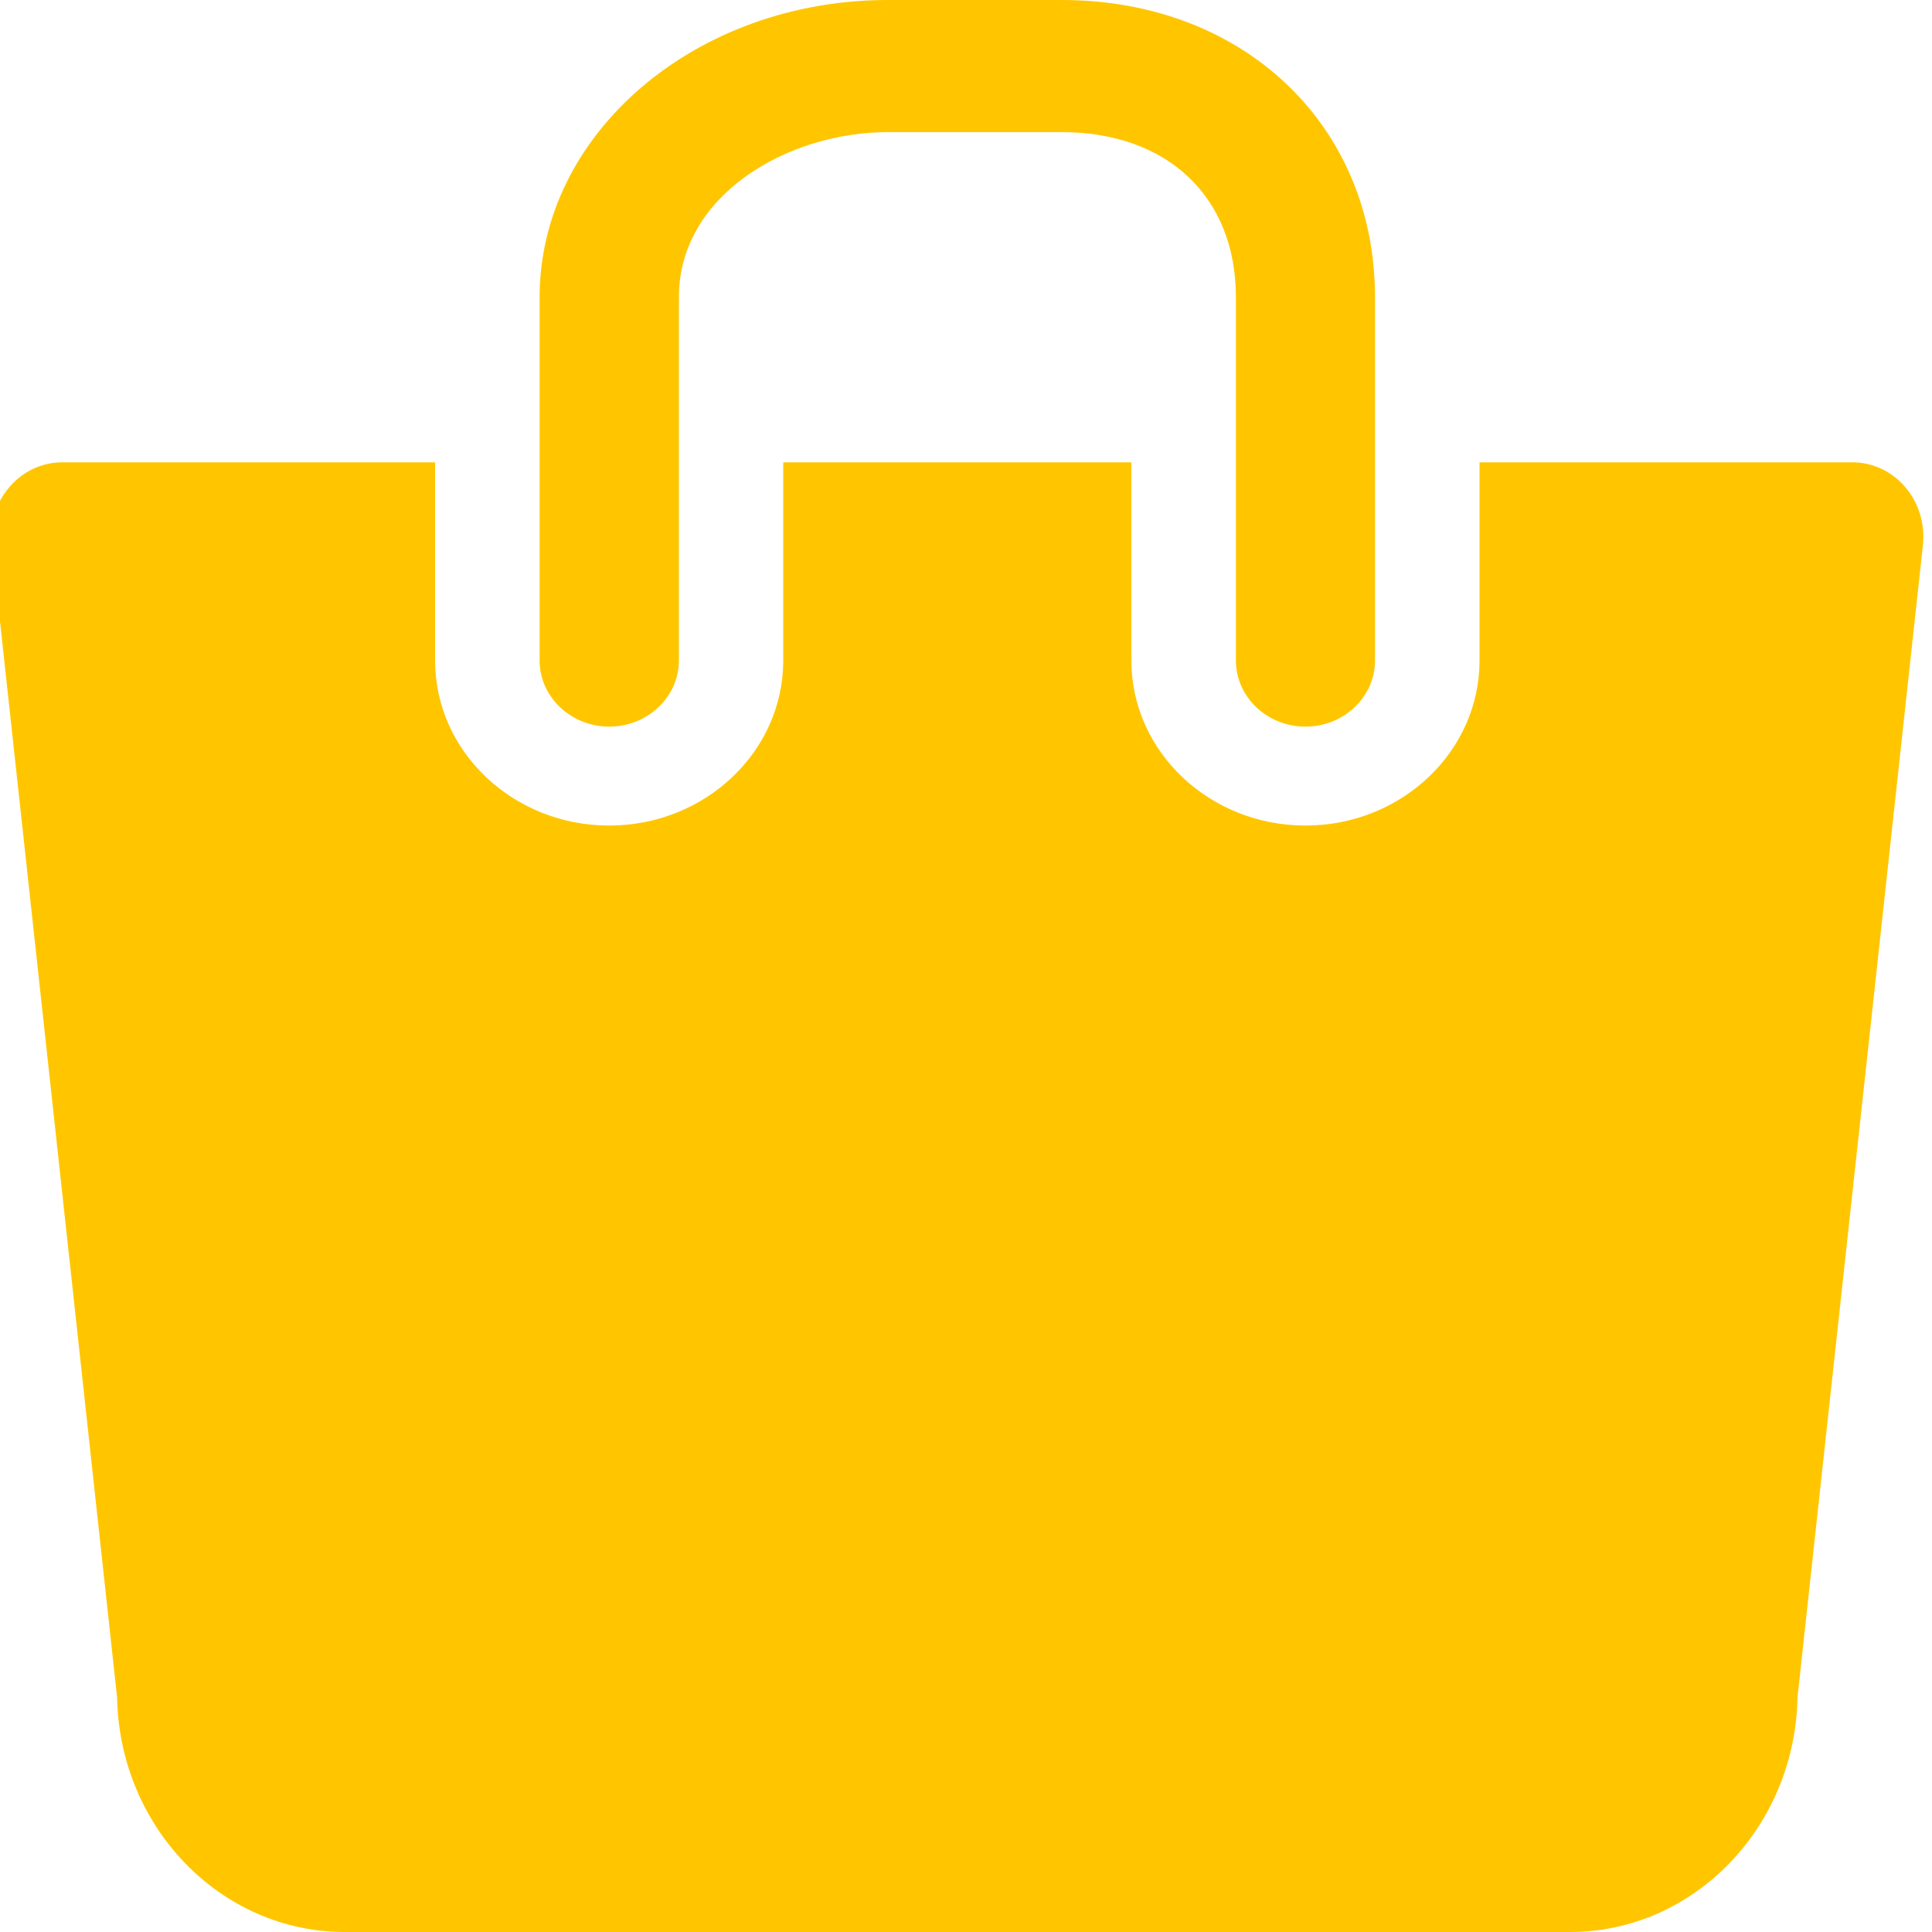
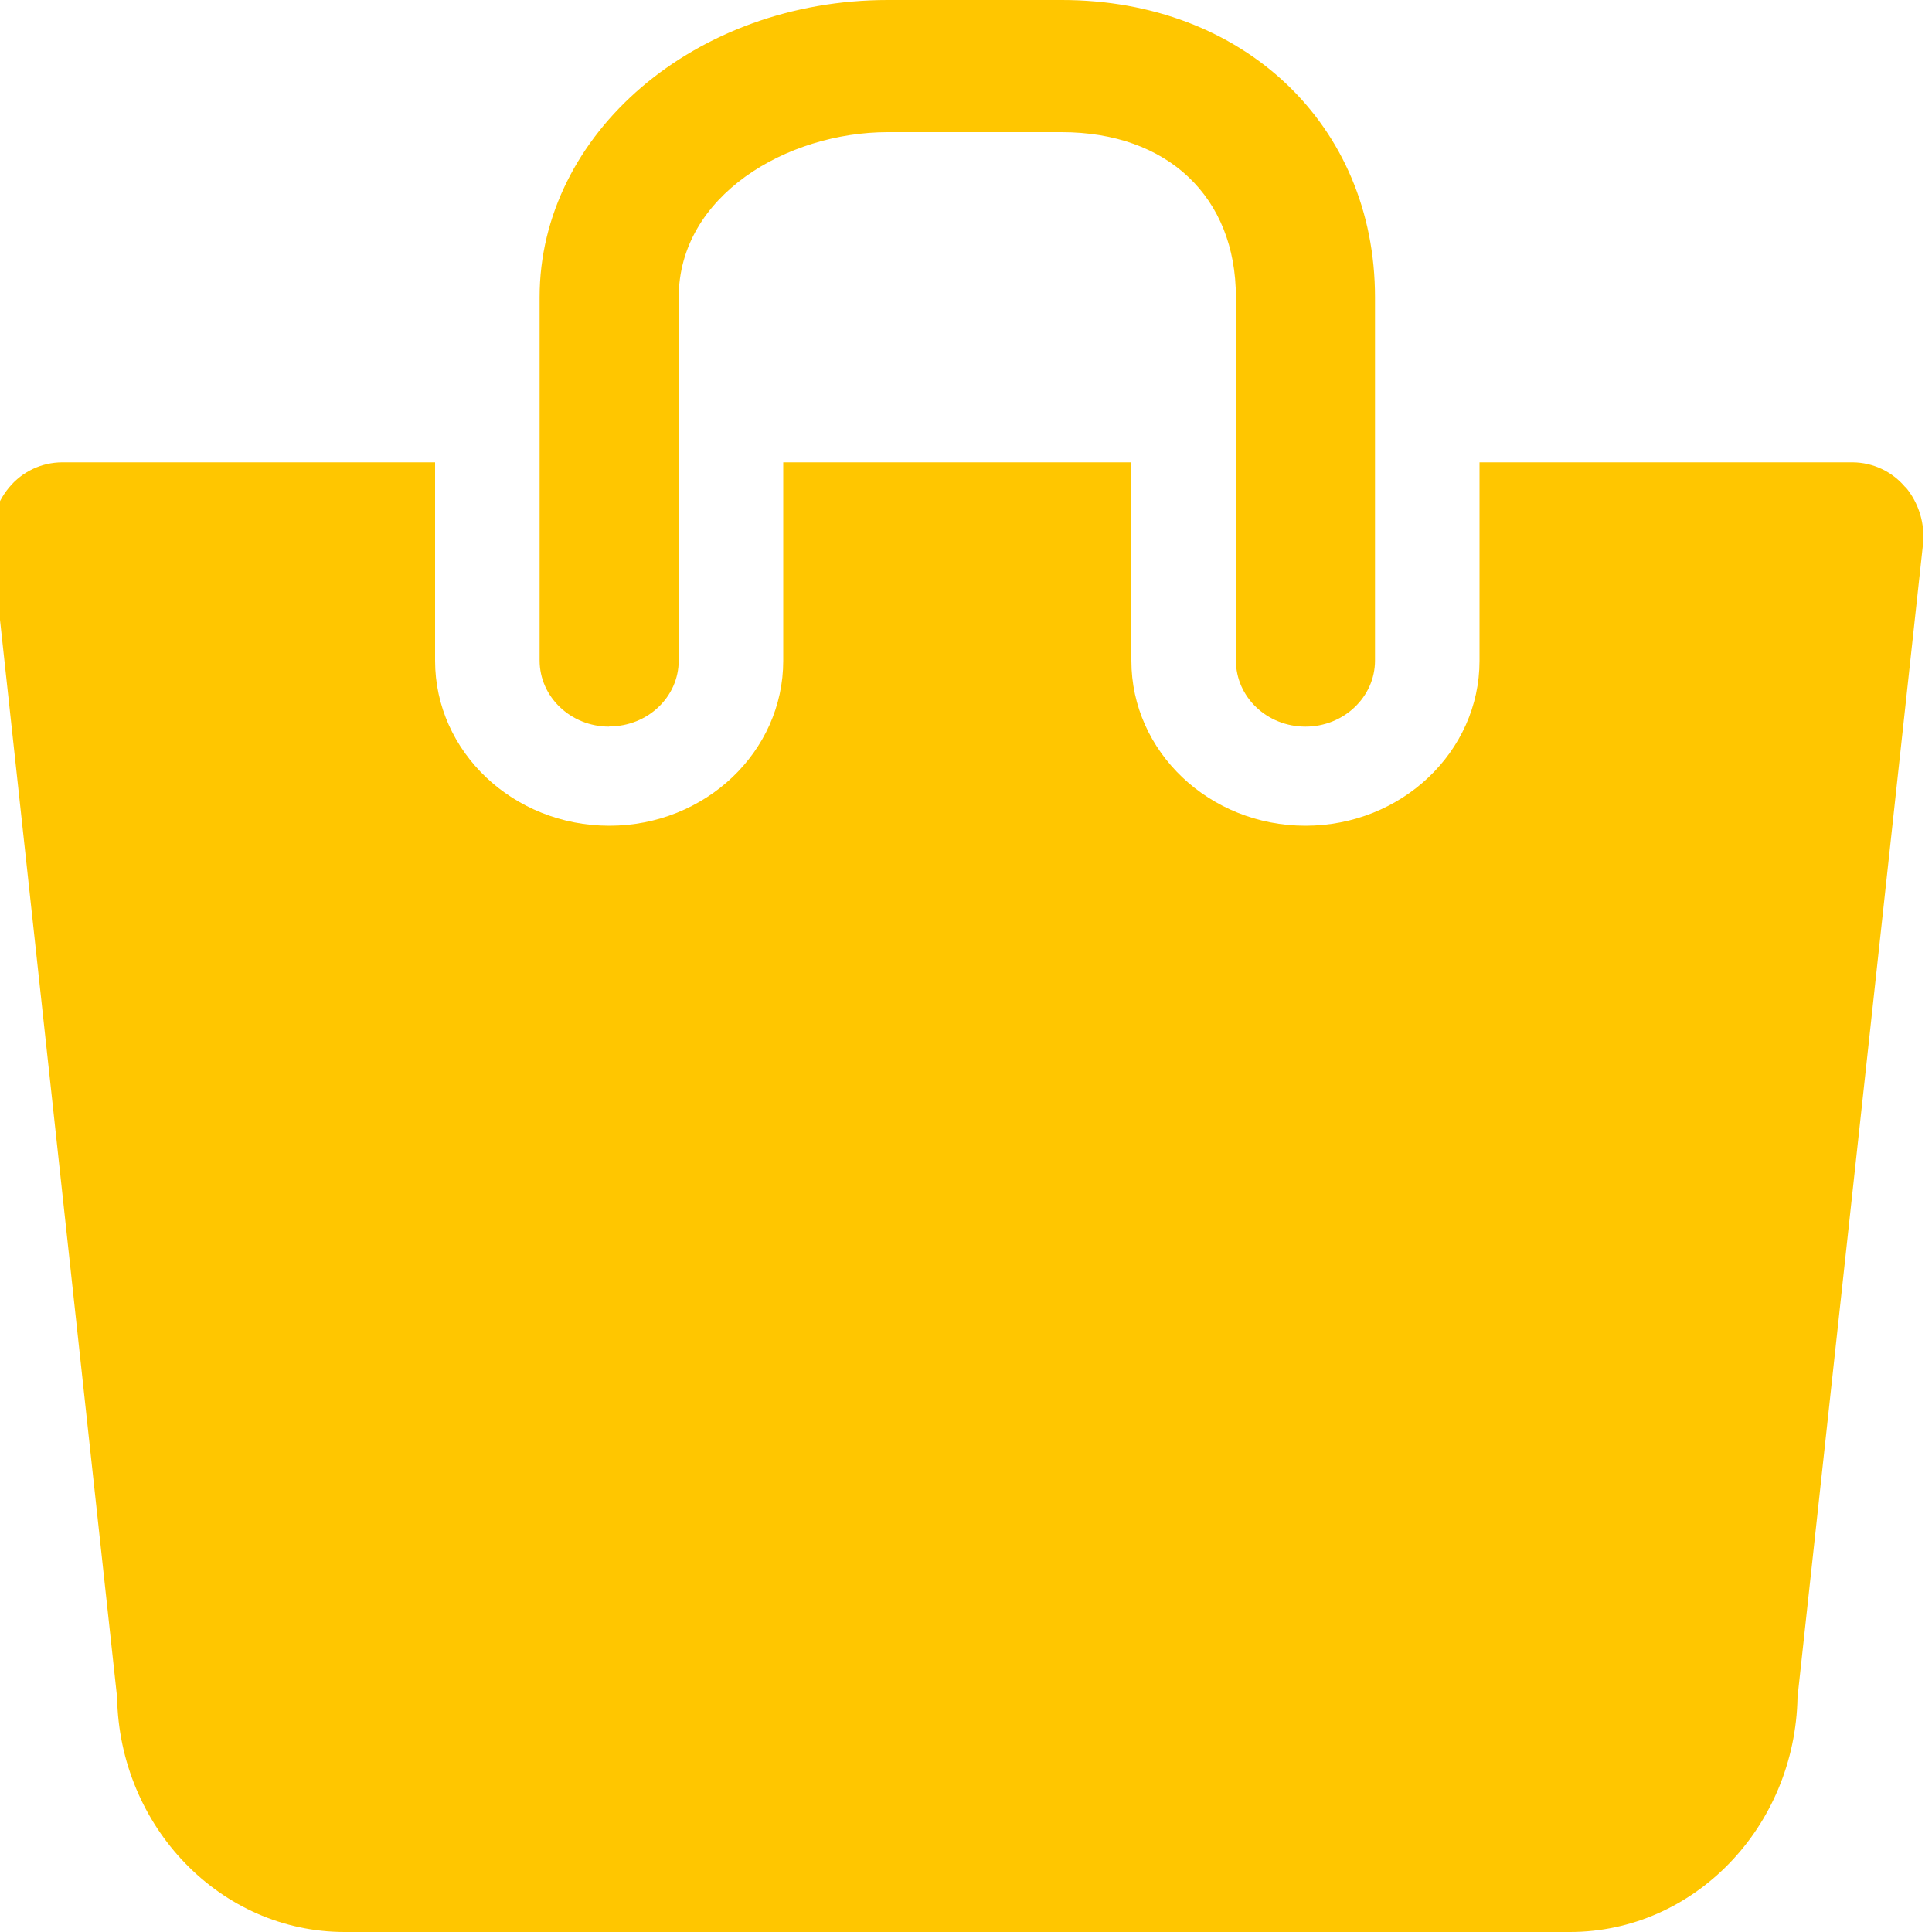
- <svg xmlns="http://www.w3.org/2000/svg" width="10" height="10" viewBox="0 0 10 10" fill="none">
-   <path d="M9.862 2.522C9.793 2.44 9.693 2.393 9.589 2.393H7.658V3.419C7.658 3.89 7.254 4.273 6.757 4.273C6.26 4.273 5.856 3.89 5.856 3.419V2.393H4.054V3.419C4.054 3.89 3.65 4.273 3.153 4.273C2.656 4.273 2.252 3.89 2.252 3.419V2.393H0.321C0.217 2.393 0.117 2.44 0.048 2.522C-0.022 2.603 -0.054 2.712 -0.043 2.821L0.606 8.785C0.618 9.457 1.142 10 1.784 10H8.126C8.768 10 9.292 9.457 9.304 8.784L9.953 2.821C9.964 2.712 9.932 2.603 9.862 2.522Z" fill="#FFC600" />
-   <path d="M3.153 3.761C3.352 3.761 3.514 3.607 3.514 3.419V1.538C3.514 1.011 4.075 0.684 4.595 0.684H5.496C6.043 0.684 6.397 1.019 6.397 1.538V3.419C6.397 3.607 6.558 3.761 6.757 3.761C6.956 3.761 7.117 3.607 7.117 3.419V1.538C7.117 0.647 6.435 0 5.496 0H4.595C3.601 0 2.793 0.69 2.793 1.538V3.419C2.793 3.607 2.955 3.761 3.153 3.761Z" fill="#FFC600" />
+ <svg xmlns="http://www.w3.org/2000/svg" width="10" height="10" fill="none">
+   <path d="M9.862 2.522a.358.358 0 00-.273-.129H7.658V3.42c0 .471-.404.854-.901.854s-.901-.383-.901-.854V2.393H4.054V3.42c0 .471-.404.854-.9.854-.498 0-.902-.383-.902-.854V2.393H.321a.358.358 0 00-.273.129.397.397 0 00-.09.3l.648 5.963C.618 9.457 1.142 10 1.784 10h6.342c.642 0 1.166-.543 1.178-1.216l.649-5.963a.398.398 0 00-.09-.3z" fill="#FFC600" />
+   <path d="M3.153 3.76c.2 0 .36-.153.36-.341v-1.88c0-.528.562-.855 1.082-.855h.9c.548 0 .902.335.902.854v1.88c0 .19.161.343.36.343.199 0 .36-.154.36-.342v-1.88C7.117.646 6.435 0 5.496 0h-.901C3.6 0 2.793.69 2.793 1.538v1.88c0 .19.162.343.36.343z" fill="#FFC600" />
</svg>
